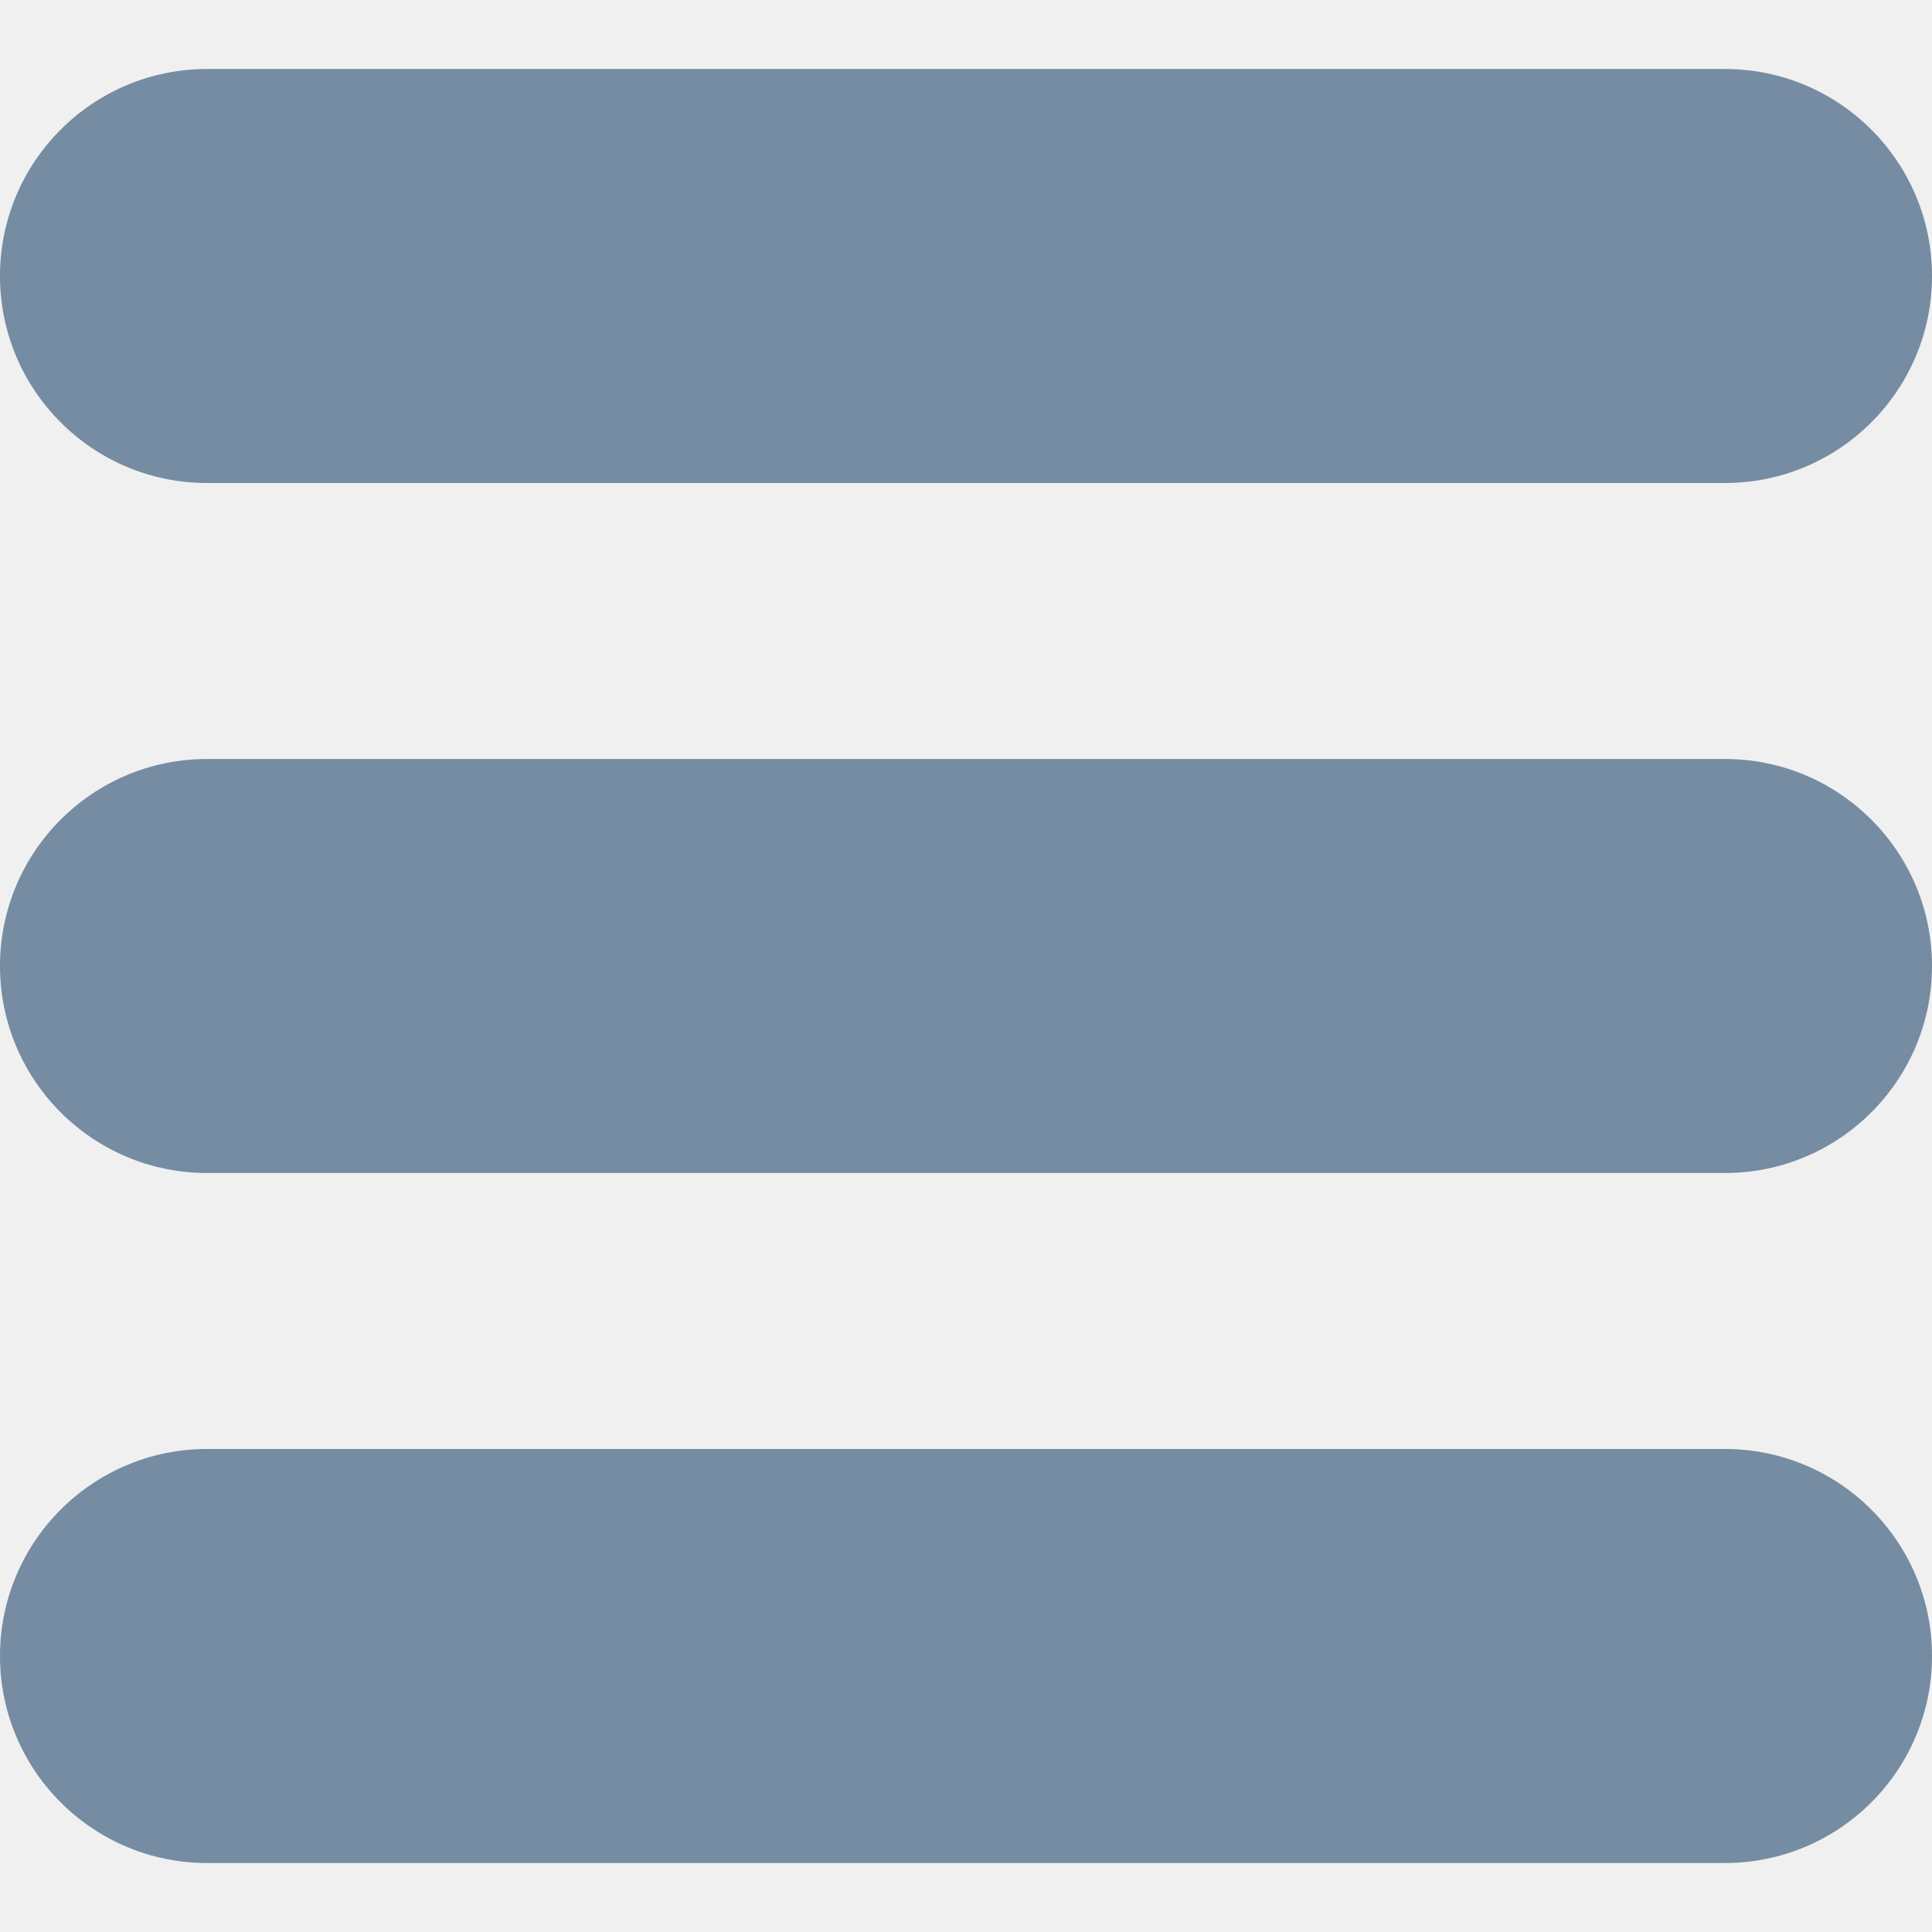
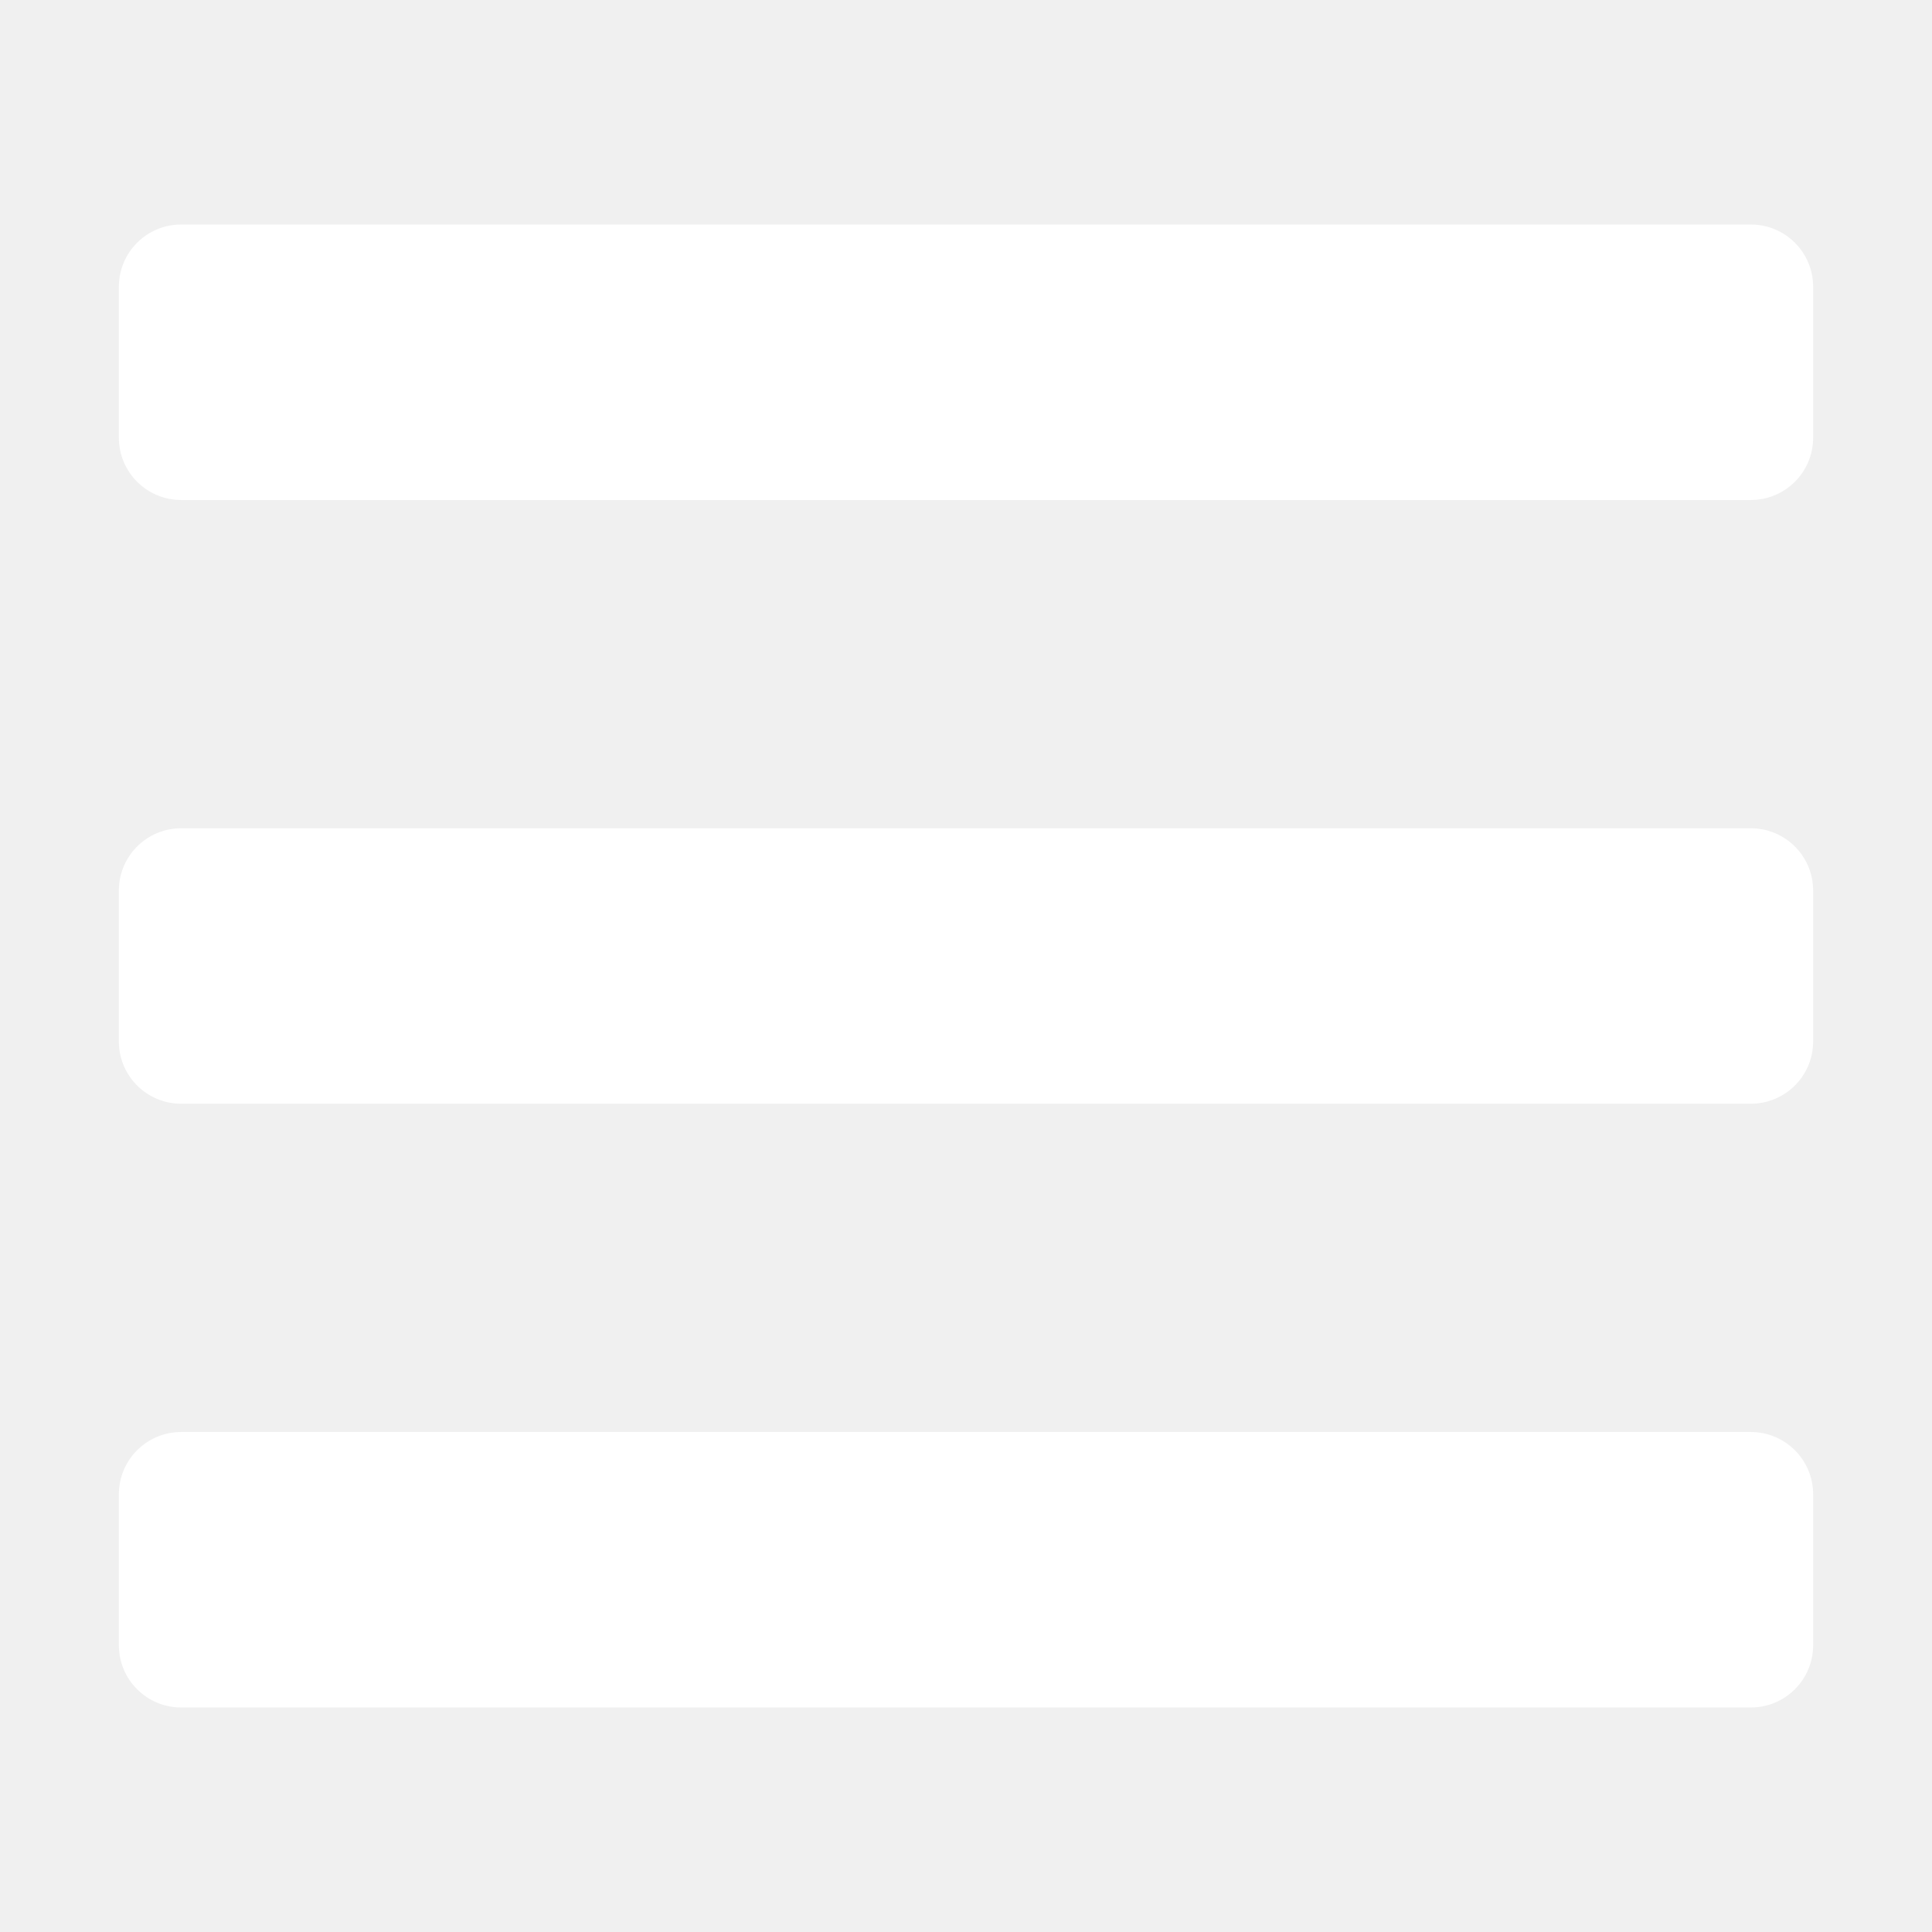
- <svg xmlns="http://www.w3.org/2000/svg" width="800px" height="800px" viewBox="0 0 14 14" id="meteor-icon-kit__solid-bars-s" fill="none">
-   <path fill-rule="evenodd" clip-rule="evenodd" d="M1.5 3.5C0.672 3.5 0 2.828 0 2C0 1.172 0.672 0.5 1.5 0.5H12.5C13.328 0.5 14 1.172 14 2C14 2.828 13.328 3.5 12.5 3.5H1.5zM1.5 8.5C0.672 8.5 0 7.828 0 7C0 6.172 0.672 5.5 1.5 5.5H12.5C13.328 5.5 14 6.172 14 7C14 7.828 13.328 8.5 12.5 8.5H1.5zM1.5 13.5C0.672 13.5 0 12.828 0 12C0 11.172 0.672 10.5 1.5 10.5H12.5C13.328 10.5 14 11.172 14 12C14 12.828 13.328 13.5 12.5 13.5H1.5z" fill="#758CA3" />
+ <svg xmlns="http://www.w3.org/2000/svg" fill="#ffffff" width="64px" height="64px" viewBox="-32 0 512 512" stroke="#ffffff">
+   <g id="SVGRepo_bgCarrier" stroke-width="0" />
+   <g id="SVGRepo_tracerCarrier" stroke-linecap="round" stroke-linejoin="round" />
+   <g id="SVGRepo_iconCarrier">
+     <path d="M16 132h416c8.837 0 16-7.163 16-16V76c0-8.837-7.163-16-16-16H16C7.163 60 0 67.163 0 76v40c0 8.837 7.163 16 16 16zm0 160h416c8.837 0 16-7.163 16-16v-40c0-8.837-7.163-16-16-16H16c-8.837 0-16 7.163-16 16v40c0 8.837 7.163 16 16 16zm0 160h416c8.837 0 16-7.163 16-16v-40c0-8.837-7.163-16-16-16H16c-8.837 0-16 7.163-16 16v40c0 8.837 7.163 16 16 16z" />
+   </g>
</svg>
